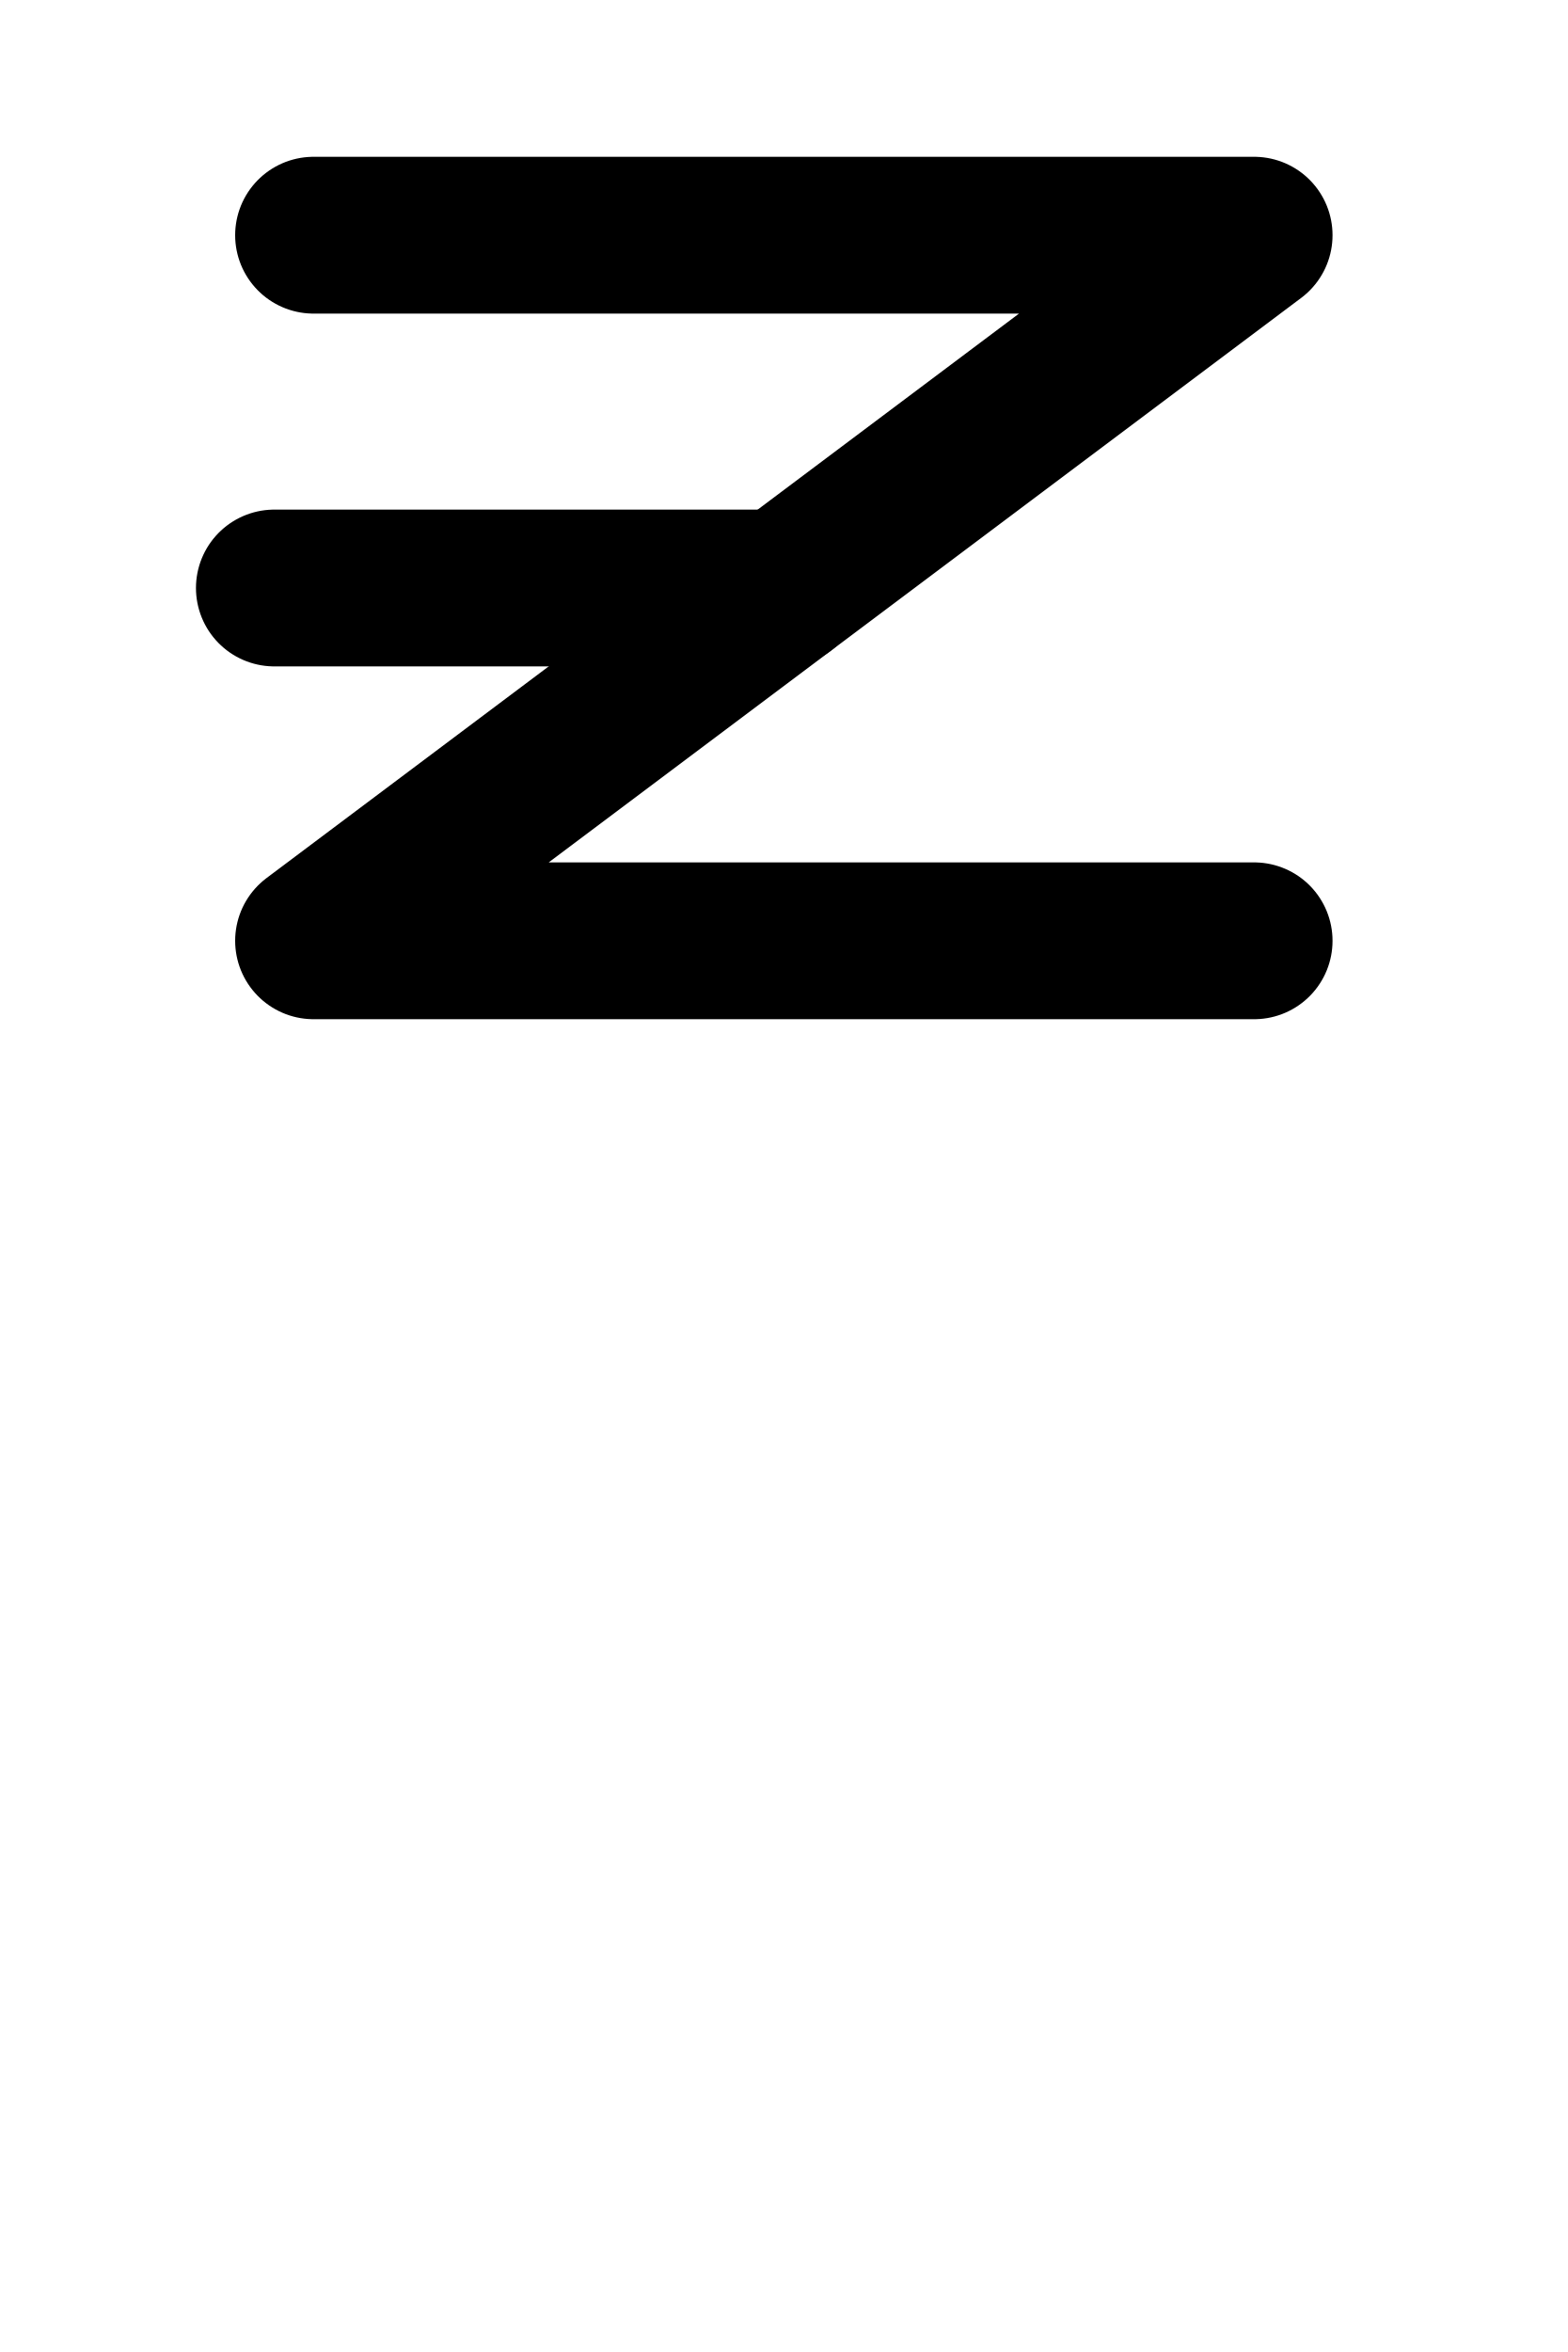
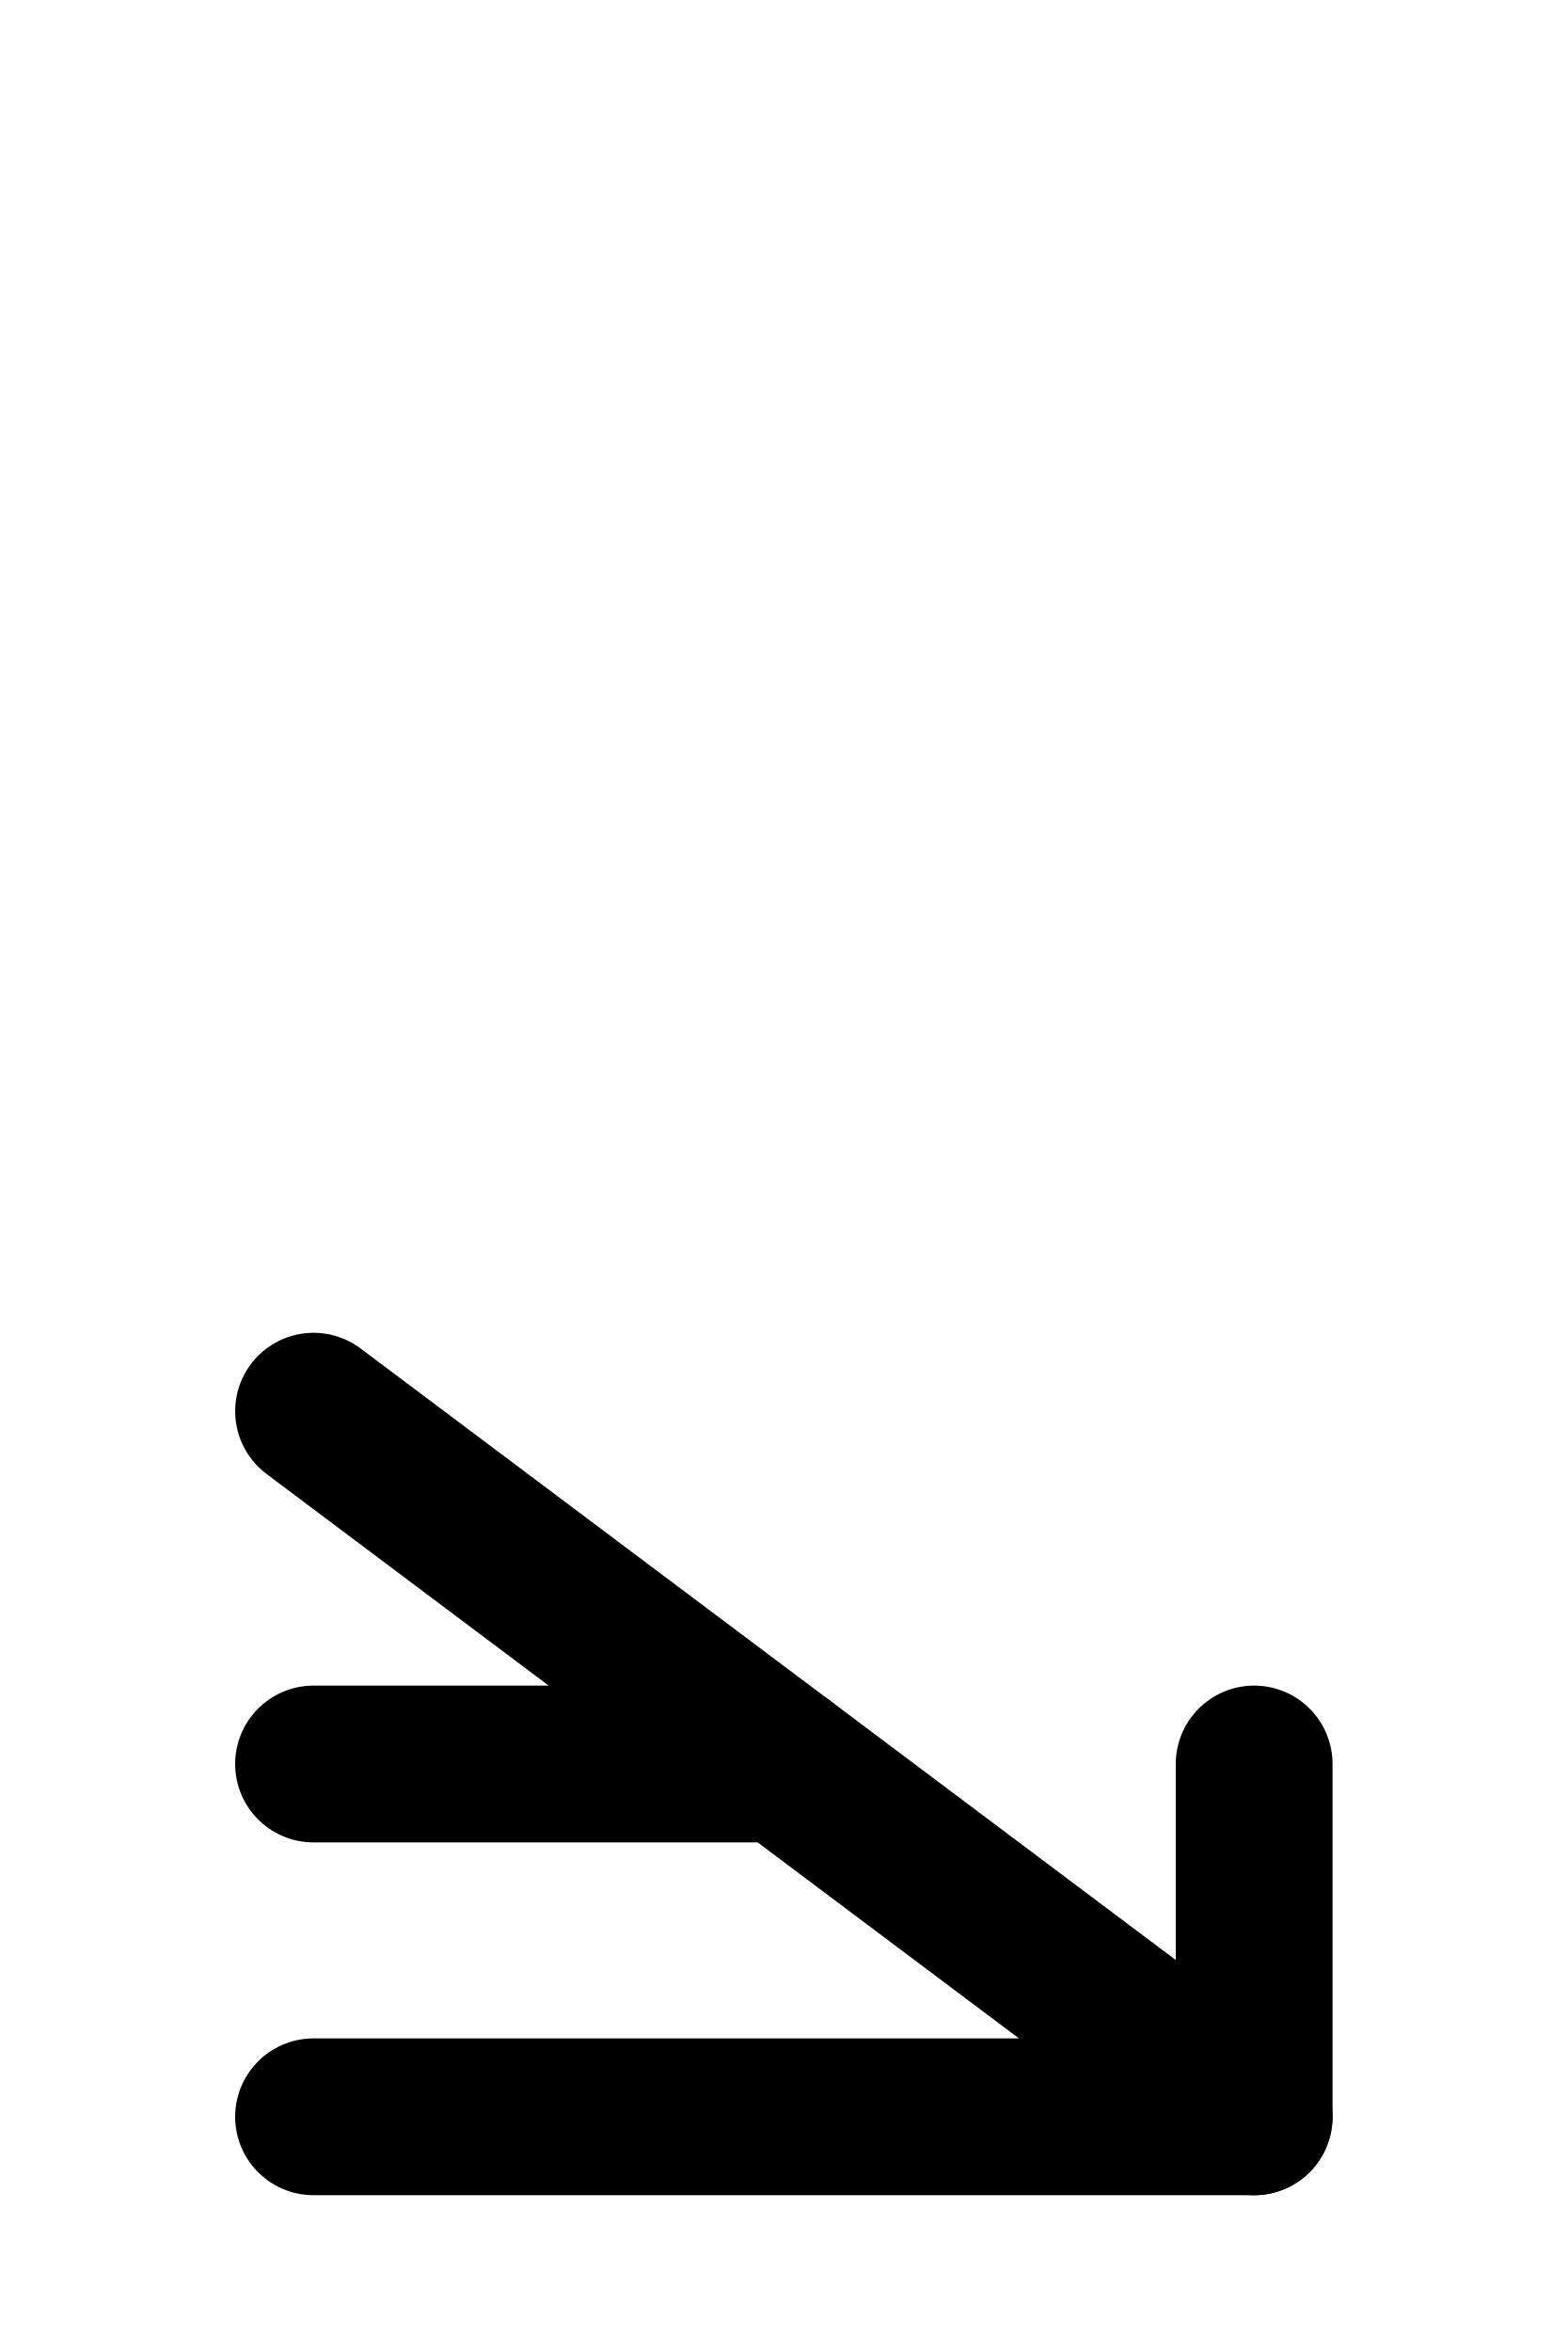
<svg xmlns="http://www.w3.org/2000/svg" xmlns:xlink="http://www.w3.org/1999/xlink" width="40" height="60" viewBox="0 0 40 60" version="1.1" id="svg5">
  <defs id="defs2">
-     <color-profile name="Blue" xlink:href="file:///usr/share/color/icc/colord/Bluish.icc" id="color-profile18" />
+     <color-profile name="Blue" xlink:href="file:///usr/share/color/icc/colord/Bluish.icc" id="color-profile23846" />
  </defs>
-   <g id="layer1">
-     <path style="fill:none;stroke:#000000;stroke-width:4;stroke-linecap:round;stroke-linejoin:round;stroke-dasharray:none;stroke-opacity:1" d="M 8,6 H 32 L 8,24 h 24 v 0 0 0" id="path12865" />
-     <path style="fill:none;stroke:#000000;stroke-width:4;stroke-linecap:round;stroke-linejoin:round;stroke-dasharray:none;stroke-opacity:1" d="M 7,15 H 19 20" id="path13627" />
+   <g id="layer1" transform="translate(1)">
+     <path style="fill:none;stroke:#000000;stroke-width:4;stroke-linecap:round;stroke-linejoin:round;stroke-dasharray:none;stroke-opacity:1" d="M 7,54 H 31 L 7,36" id="path12865" />
  </g>
+   <path style="fill:none;stroke:#000000;stroke-width:4;stroke-linecap:round;stroke-linejoin:round;stroke-dasharray:none" d="M 20,45 H 8" id="path21926" />
+   <path style="fill:none;stroke:#000000;stroke-width:4;stroke-linecap:round;stroke-linejoin:round;stroke-dasharray:none" d="M 32,54 v -9 0" id="path23461" />
</svg>
